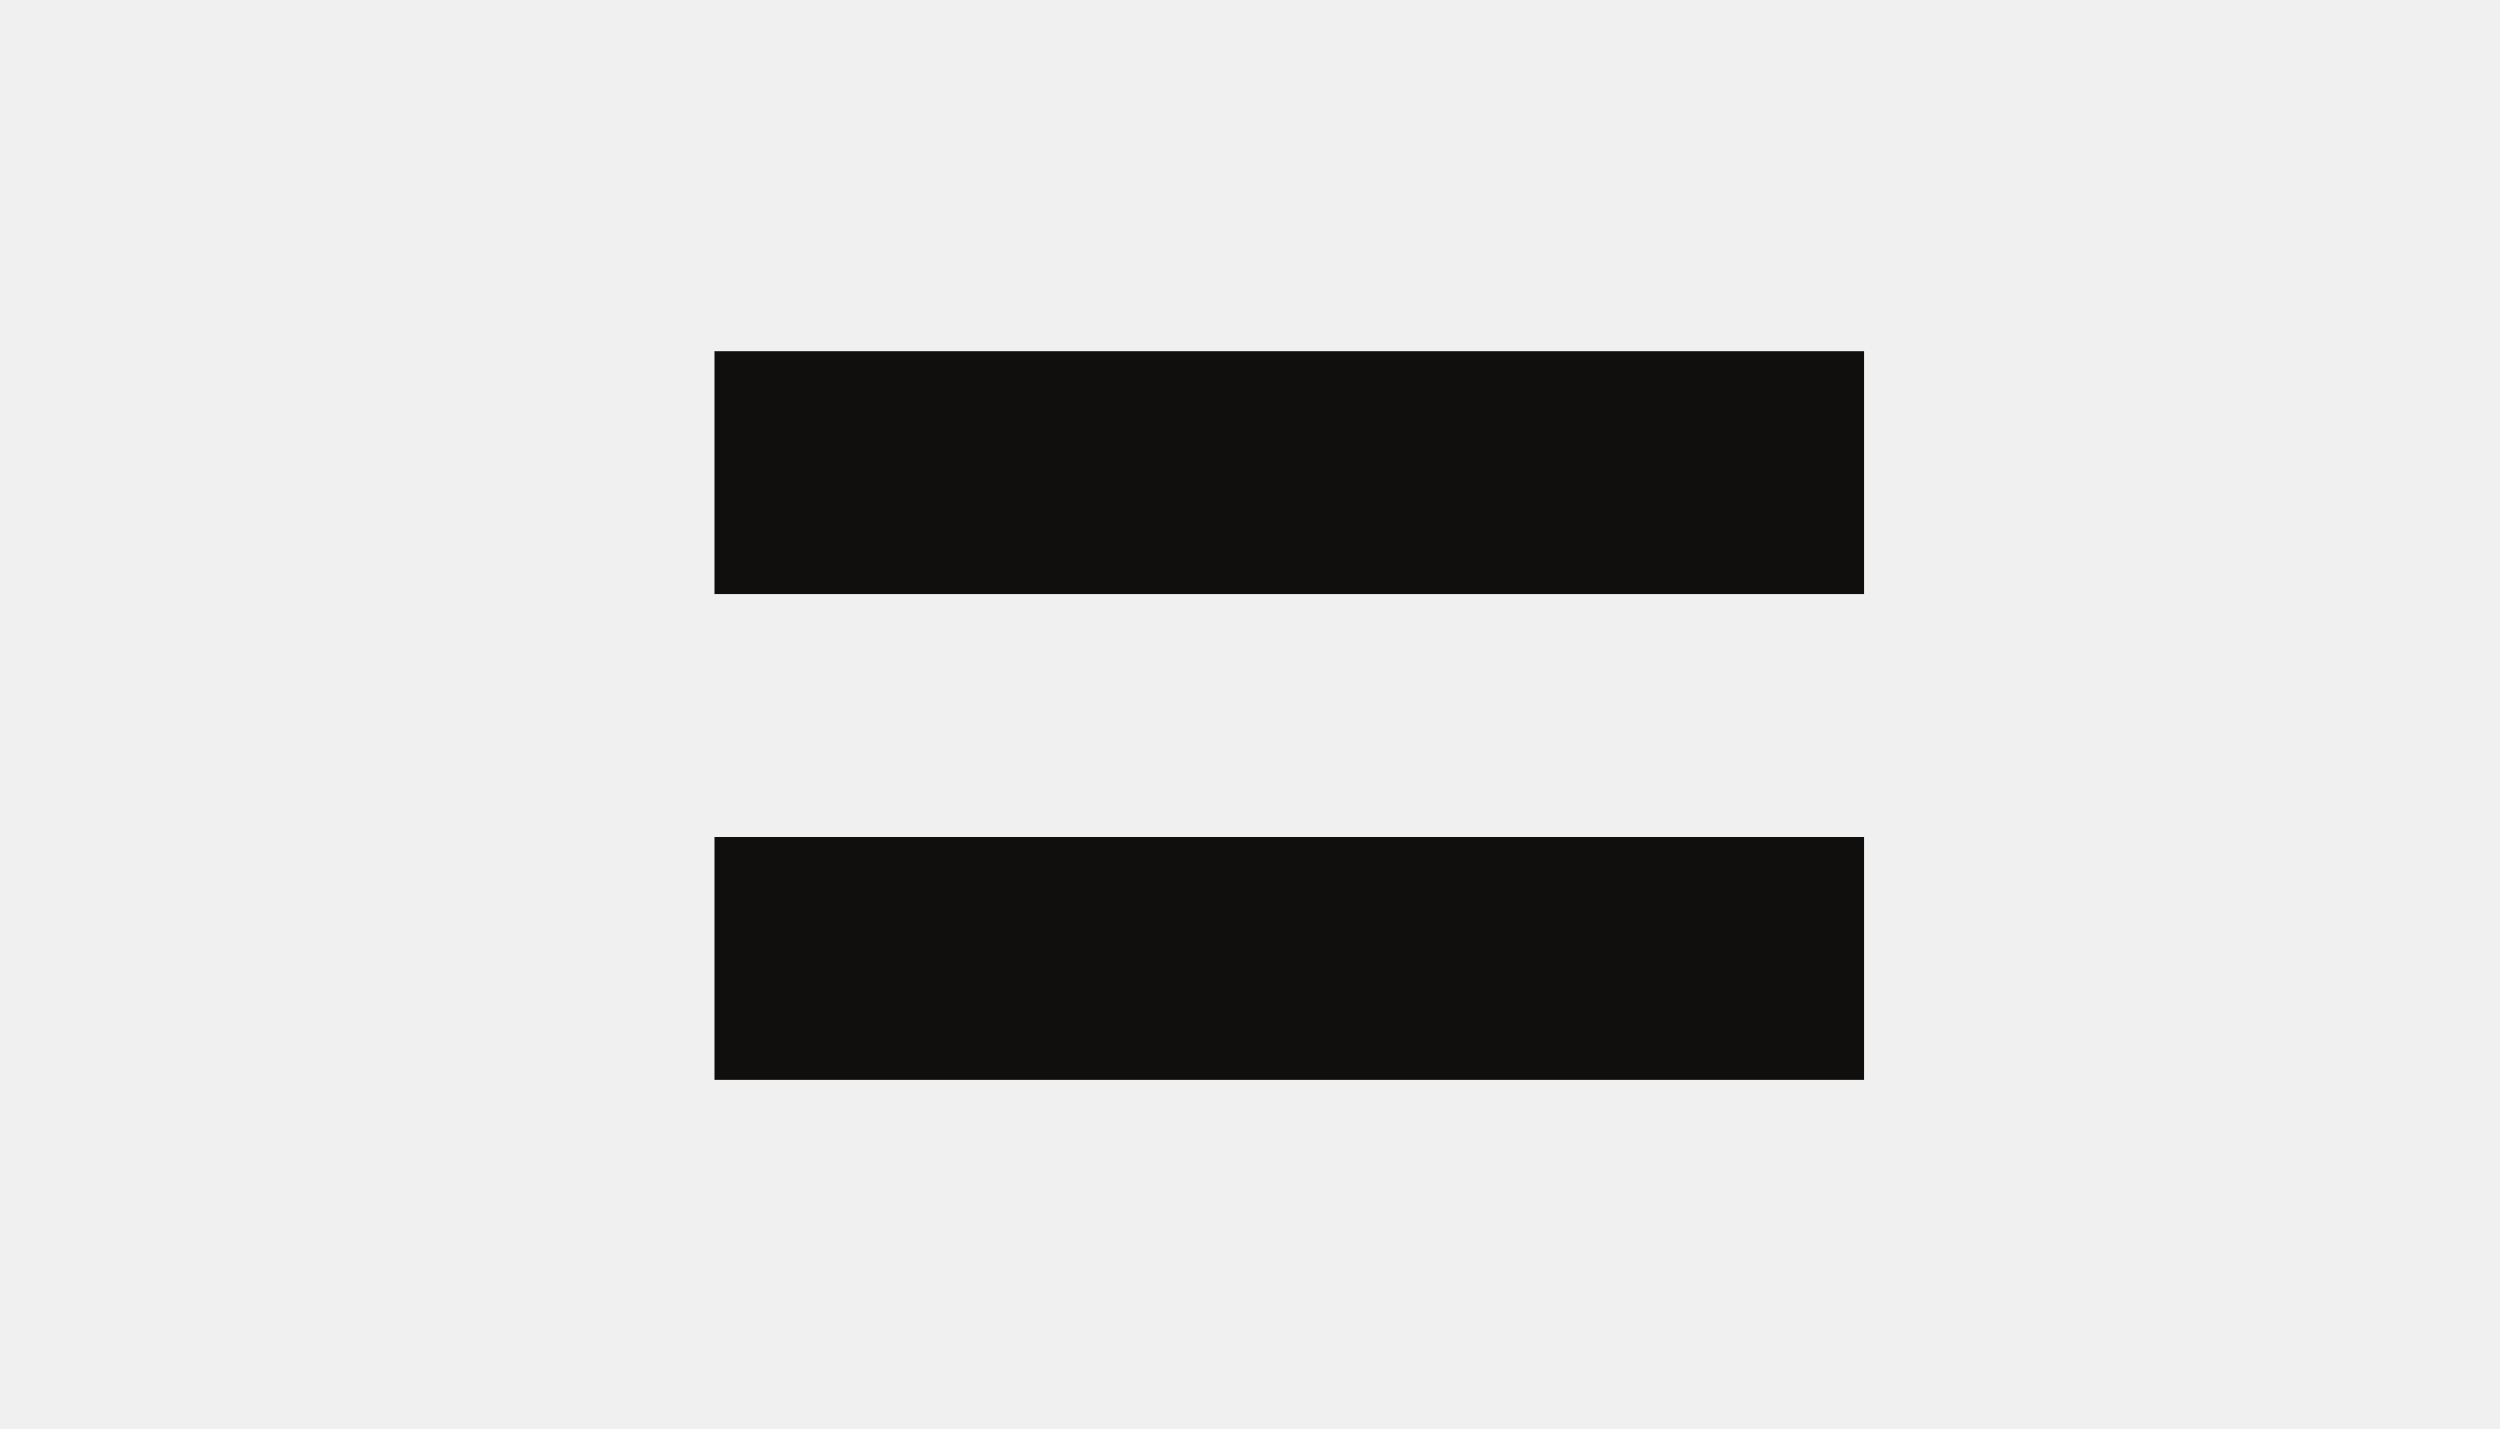
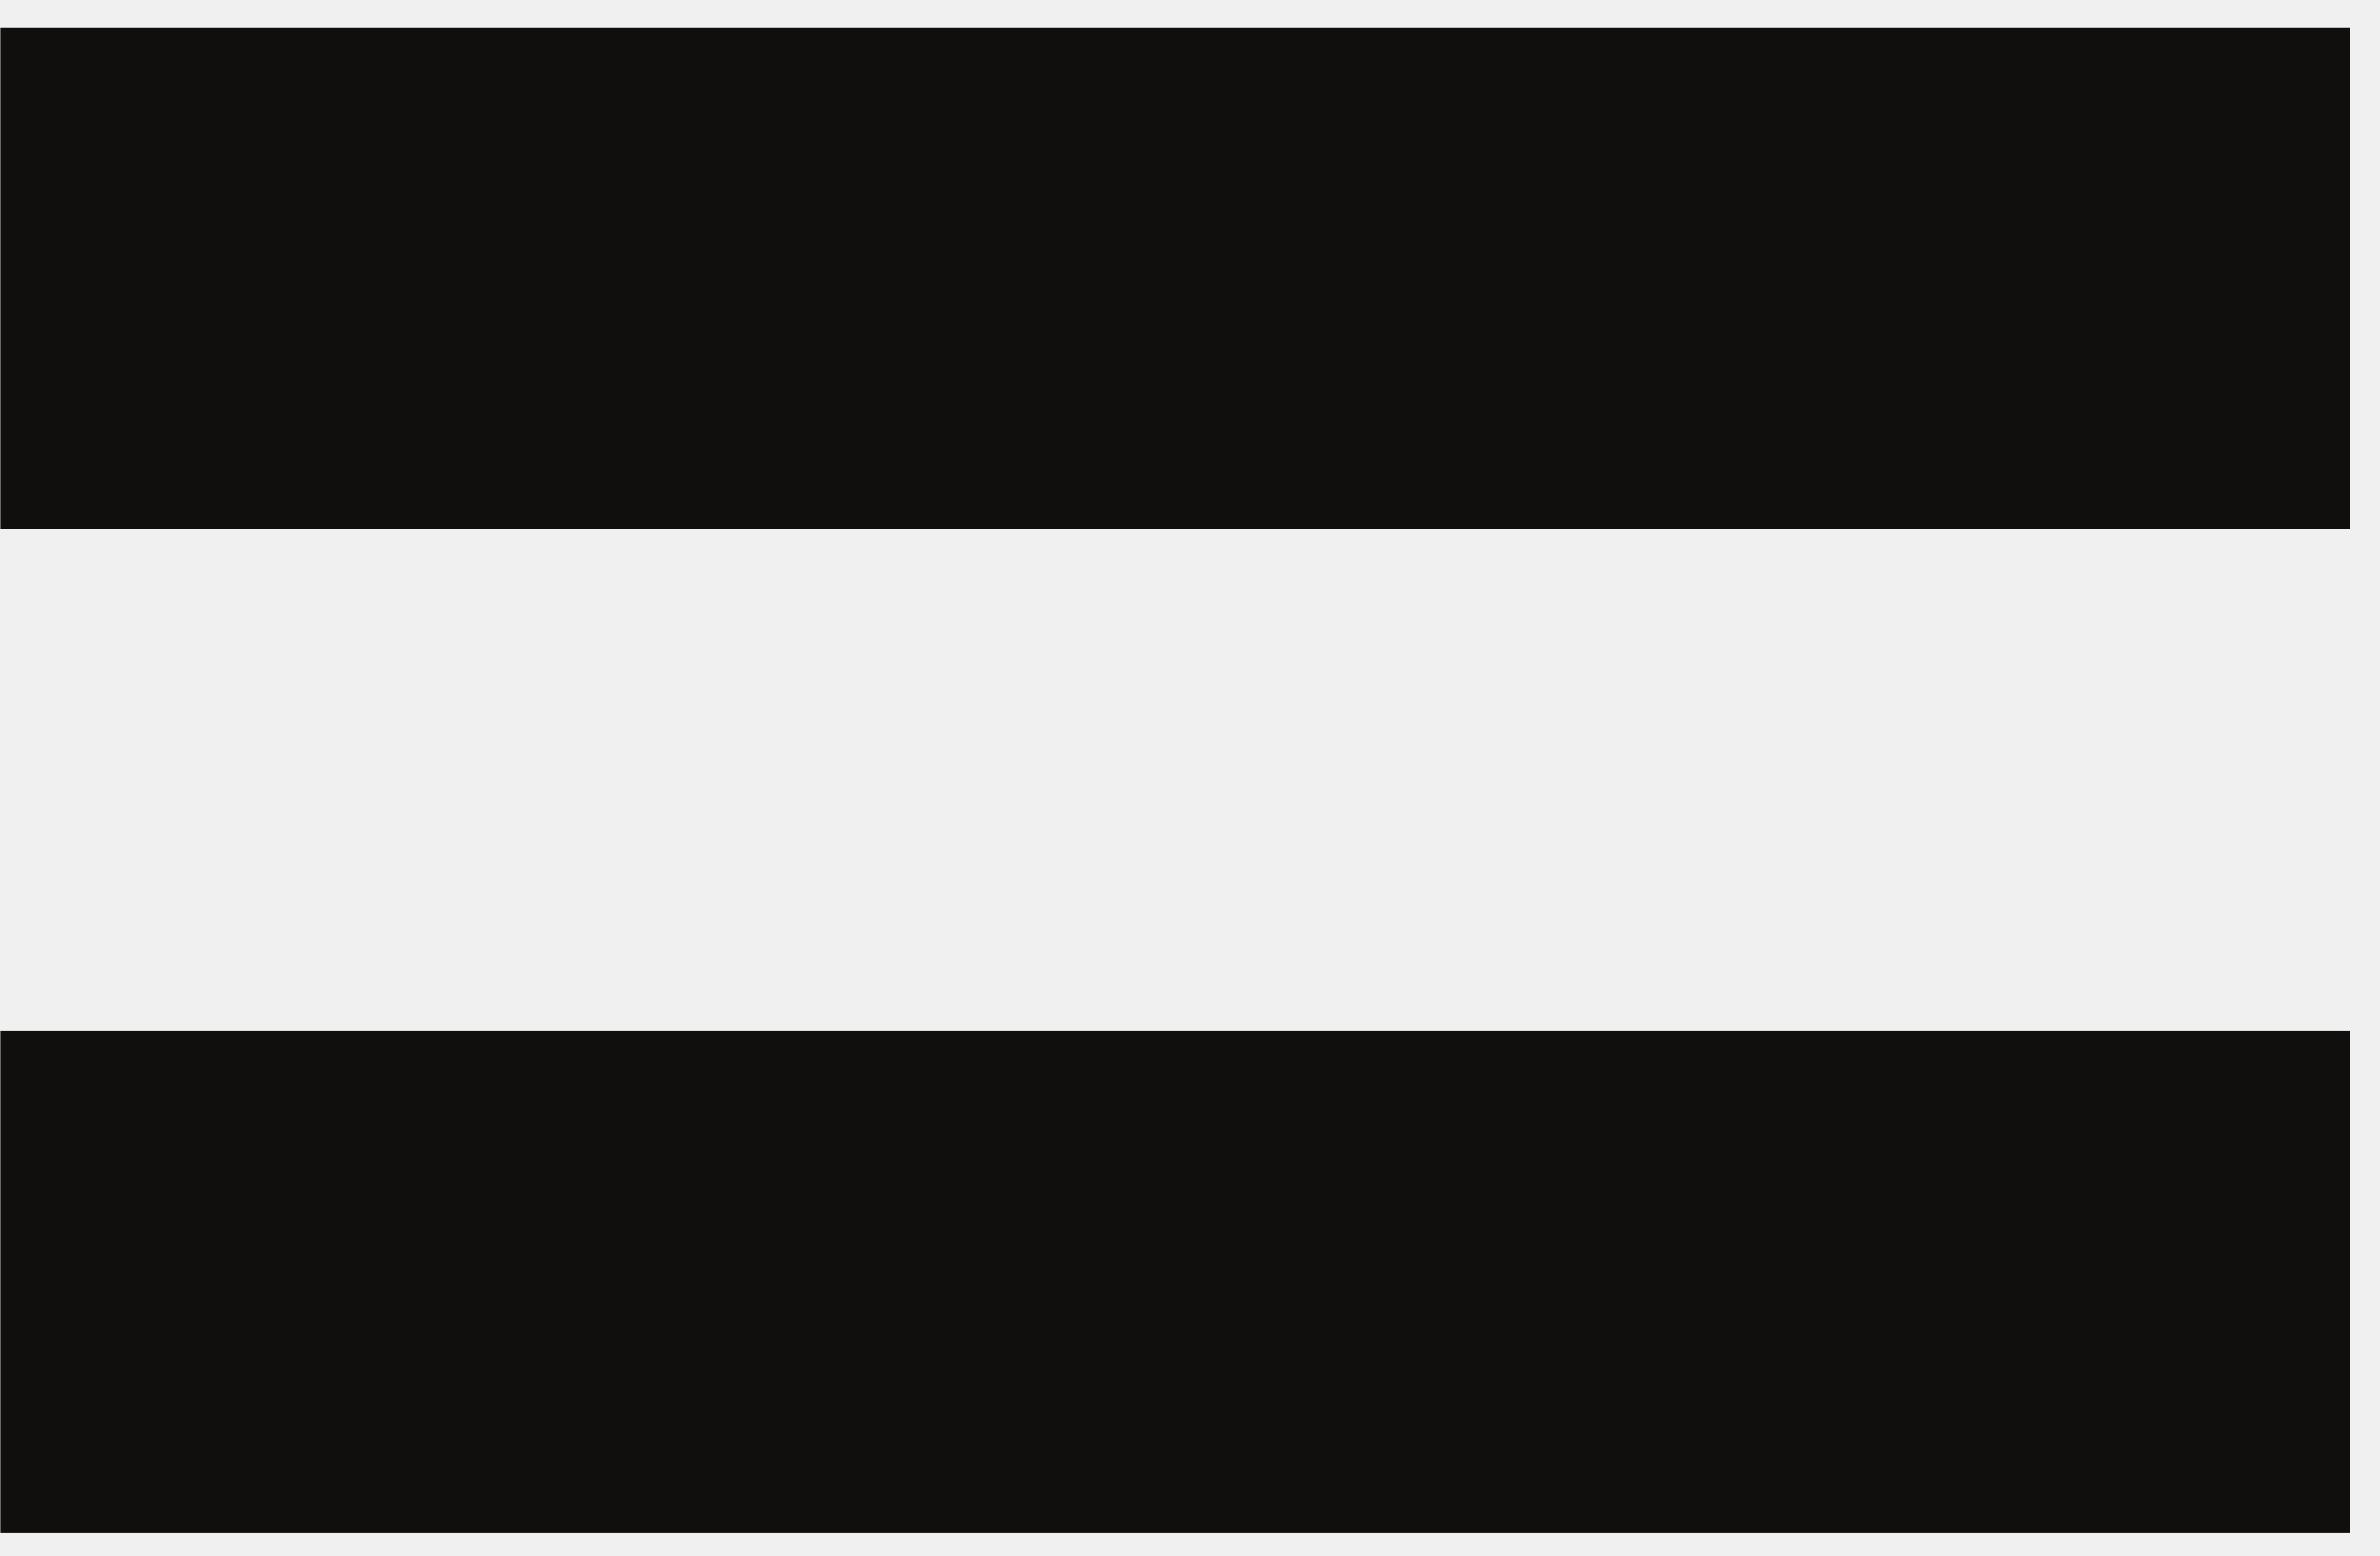
- <svg xmlns="http://www.w3.org/2000/svg" width="336" zoomAndPan="magnify" viewBox="0 0 252 144" height="192" preserveAspectRatio="xMidYMid meet" version="1.0">
+ <svg xmlns="http://www.w3.org/2000/svg" width="75" height="49" viewBox="0 0 75 49" fill="none">
+   <g clip-path="url(#clip0_26_156)">
+     <mask id="mask0_26_156" style="mask-type:luminance" maskUnits="userSpaceOnUse" x="0" y="0" width="75" height="17">
+       <path d="M0 0.846H74.111V16.75H0V0.846Z" fill="white" />
+     </mask>
+     <g mask="url(#mask0_26_156)">
+       <path d="M74.046 16.674H0.012V0.861H74.046V16.674Z" fill="#100F0D" />
+     </g>
+     <mask id="mask1_26_156" style="mask-type:luminance" maskUnits="userSpaceOnUse" x="0" y="32" width="75" height="17">
+       <path d="M0 32.25H74.111V48.315H0V32.25Z" fill="white" />
+     </mask>
+     <g mask="url(#mask1_26_156)">
+       <path d="M74.046 48.297H0.012V32.487H74.046V48.297Z" fill="#100F0D" />
+     </g>
+   </g>
  <defs>
-     <clipPath id="1e1e45d565">
-       <path d="M 72 35.375 L 188 35.375 L 188 60 L 72 60 Z M 72 35.375 " clip-rule="nonzero" />
-     </clipPath>
-     <clipPath id="b92fc61eb6">
-       <path d="M 72 84 L 188 84 L 188 108.875 L 72 108.875 Z M 72 84 " clip-rule="nonzero" />
+     <clipPath id="clip0_26_156">
+       <rect width="75" height="49" fill="white" />
    </clipPath>
  </defs>
-   <g clip-path="url(#1e1e45d565)">
-     <path fill="#100f0d" d="M 187.898 59.883 L 72.02 59.883 L 72.02 35.398 L 187.898 35.398 L 187.898 59.883 " fill-opacity="1" fill-rule="nonzero" />
-   </g>
-   <g clip-path="url(#b92fc61eb6)">
-     <path fill="#100f0d" d="M 187.898 108.848 L 72.02 108.848 L 72.02 84.367 L 187.898 84.367 L 187.898 108.848 " fill-opacity="1" fill-rule="nonzero" />
-   </g>
</svg>
